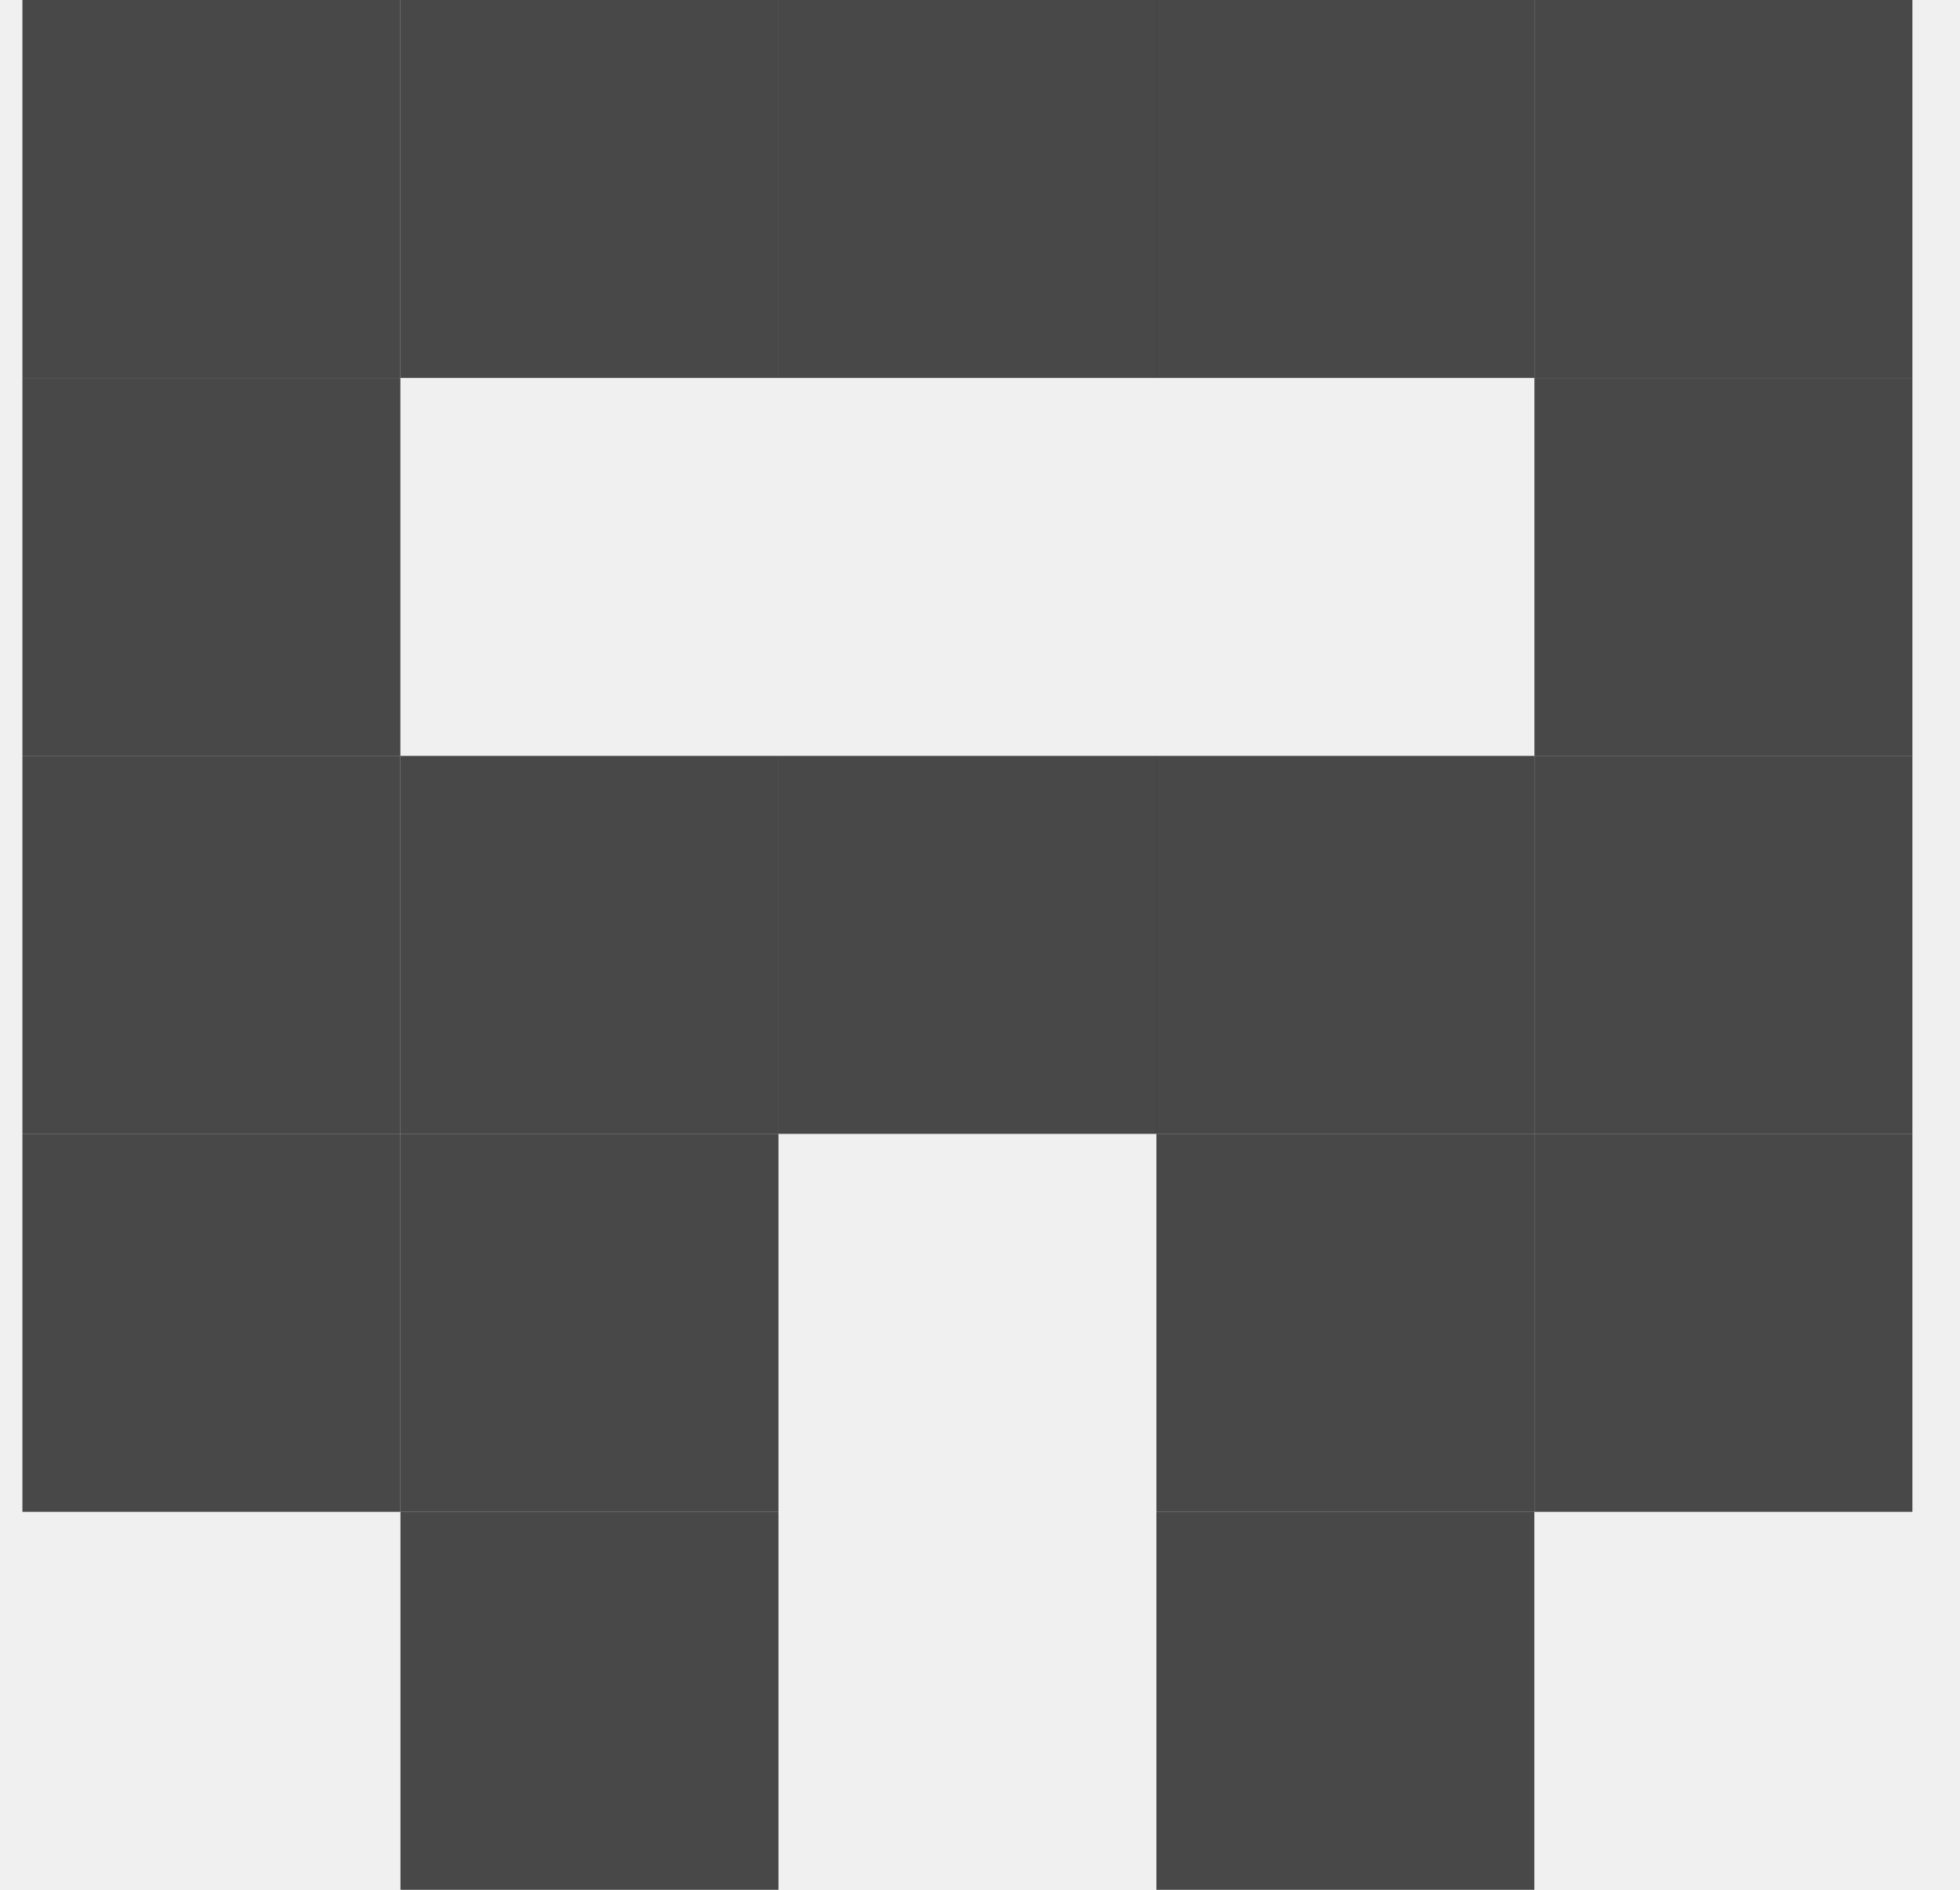
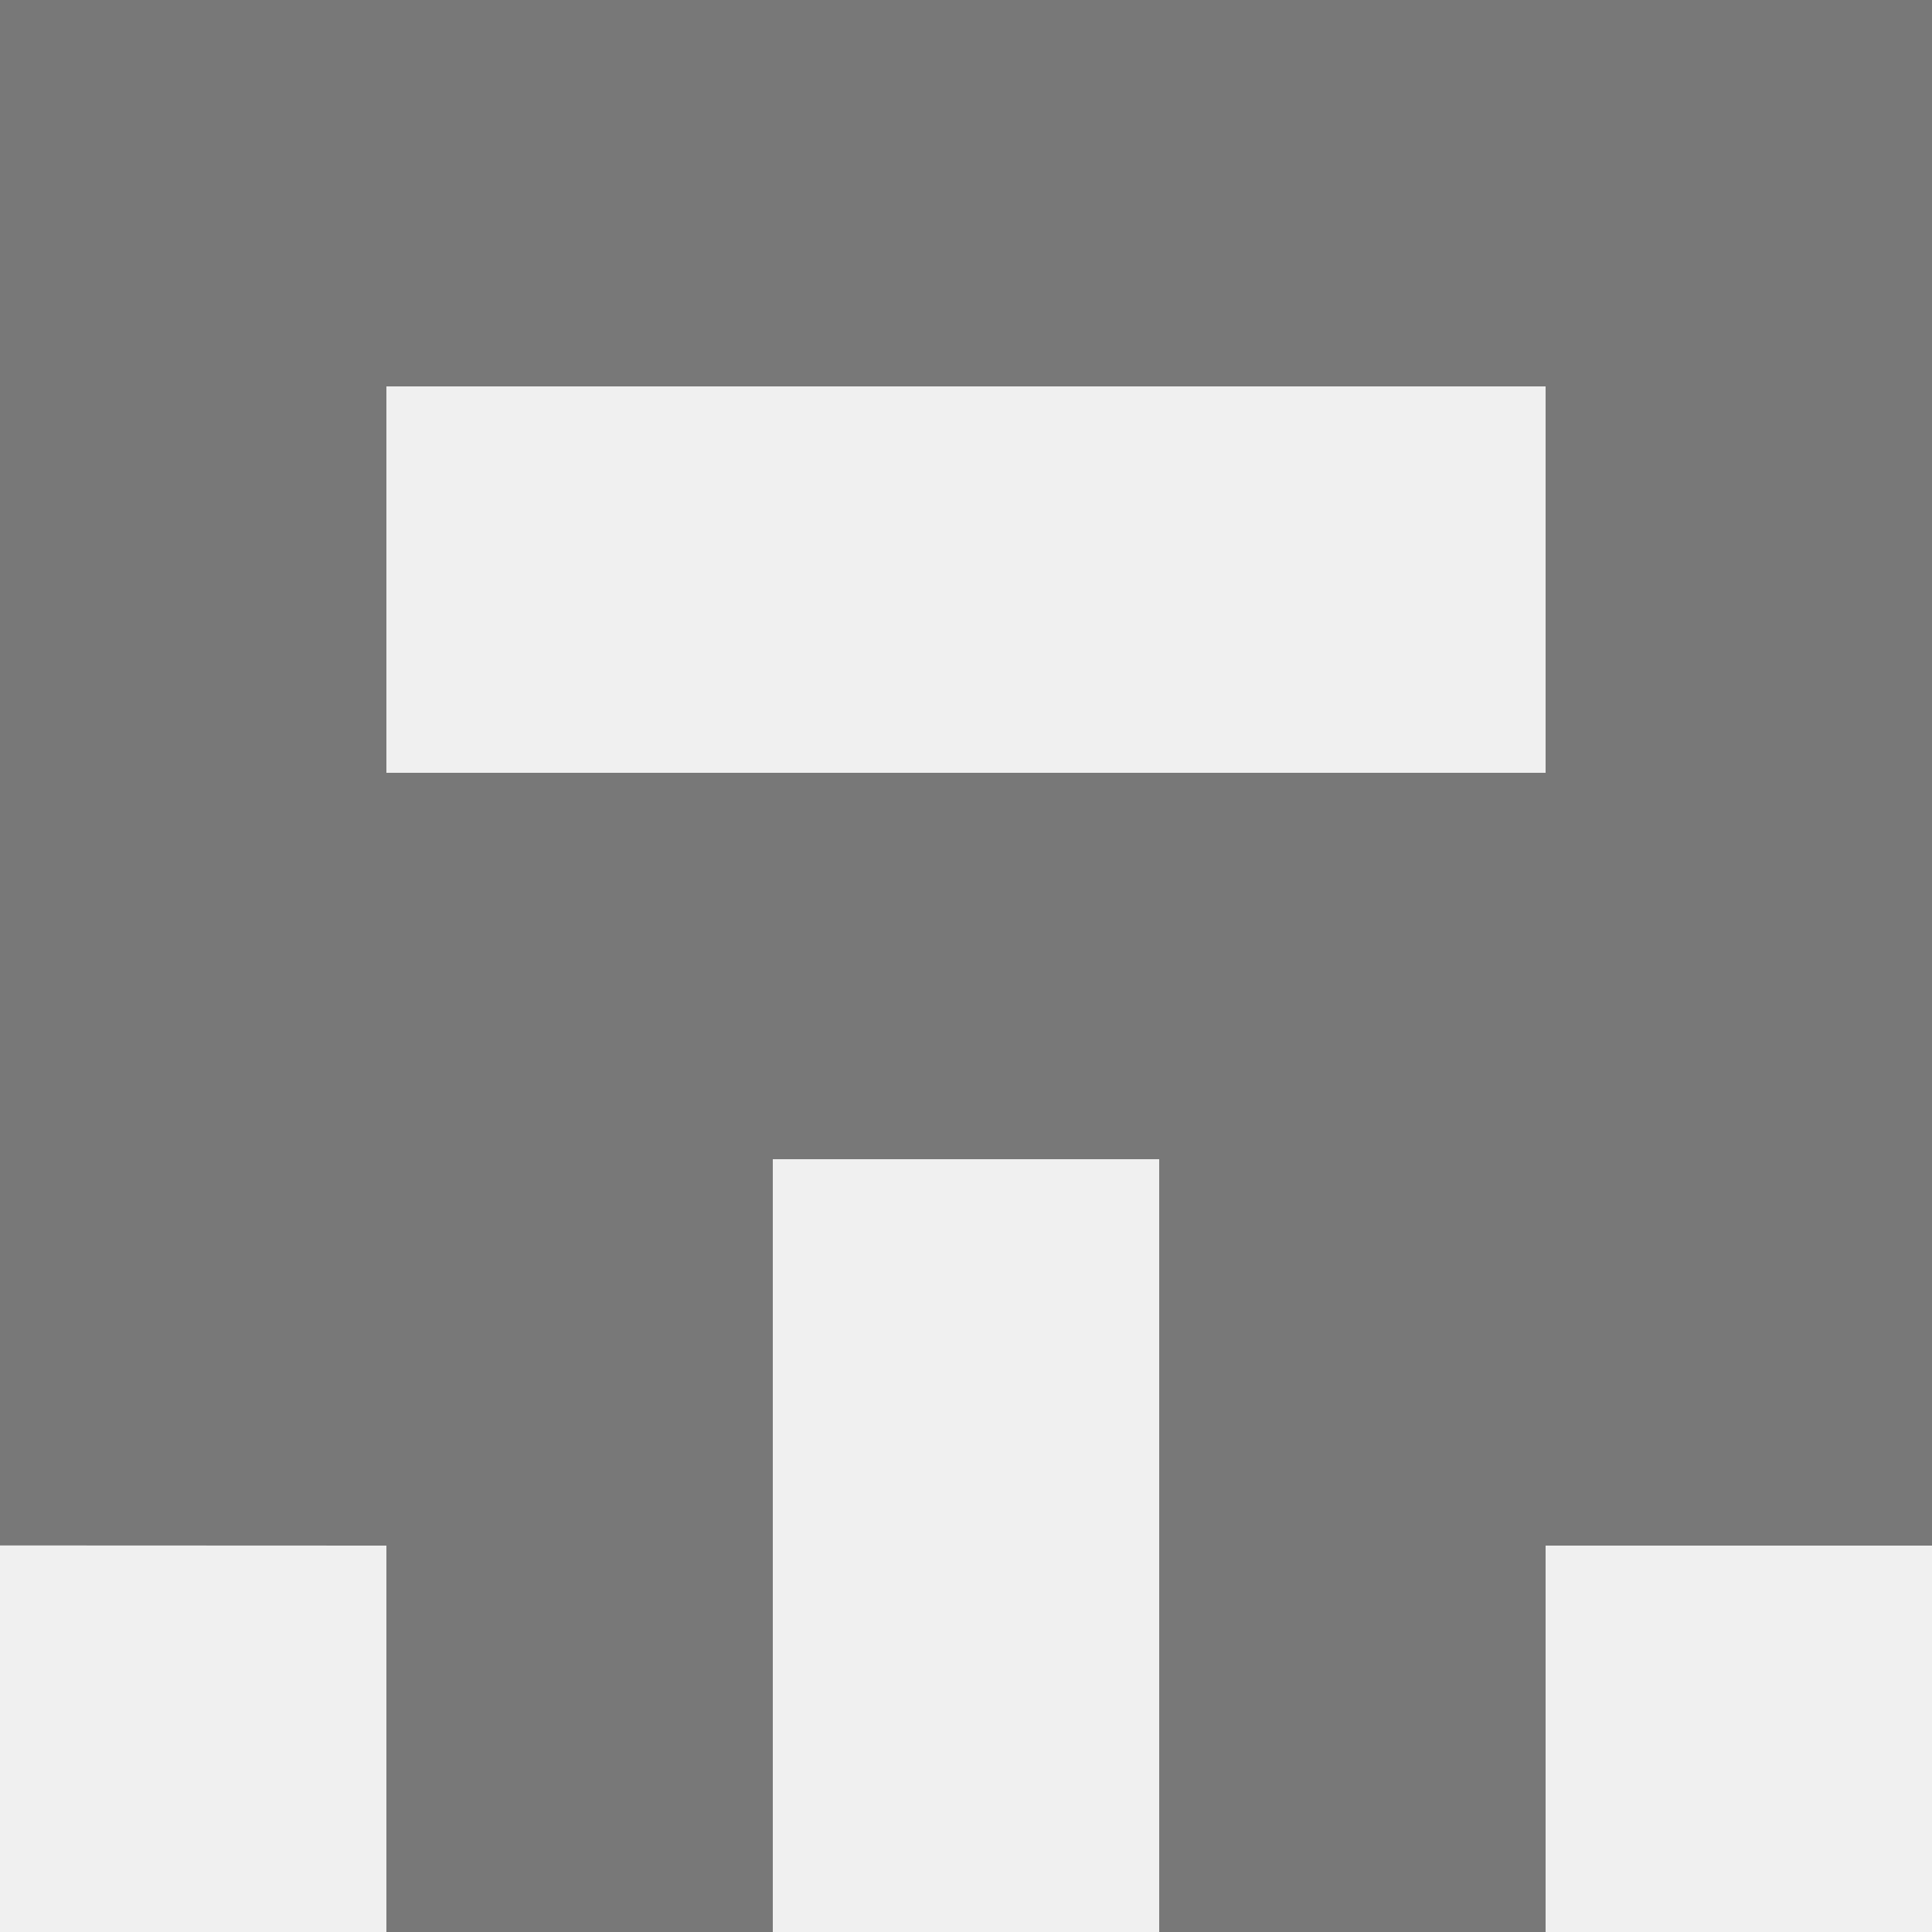
- <svg xmlns="http://www.w3.org/2000/svg" width="28" height="27" viewBox="0 0 28 27" fill="none">
-   <g clip-path="url(#clip0_2706_144)">
-     <path d="M0.32 0H5.72V5.4H0.32V0Z" fill="black" fill-opacity="0.7" />
-     <path d="M0.32 10.8H5.72V16.2H0.32V10.8Z" fill="black" fill-opacity="0.7" />
-     <path d="M0.32 16.2H5.72V21.6H0.32V16.2Z" fill="black" fill-opacity="0.7" />
-     <path d="M16.52 16.2H21.919V21.6H16.52V16.2Z" fill="black" fill-opacity="0.7" />
-     <path d="M16.52 21.6H21.919V27H16.52V21.6Z" fill="black" fill-opacity="0.7" />
-     <path d="M5.721 21.6H11.121V27H5.721V21.6Z" fill="black" fill-opacity="0.7" />
-     <path d="M5.721 0H11.121V5.4H5.721V0Z" fill="black" fill-opacity="0.7" />
-     <path d="M5.721 10.8H11.121V16.2H5.721V10.8Z" fill="black" fill-opacity="0.7" />
-     <path d="M5.721 16.2H11.121V21.6H5.721V16.2Z" fill="black" fill-opacity="0.7" />
-     <path d="M21.92 16.2H27.32V21.6H21.92V16.2Z" fill="black" fill-opacity="0.7" />
-     <path d="M11.121 0H16.521V5.4H11.121V0Z" fill="black" fill-opacity="0.7" />
-     <path d="M11.121 10.8H16.521V16.2H11.121V10.8Z" fill="black" fill-opacity="0.7" />
-     <path d="M16.52 0H21.919V5.4H16.52V0Z" fill="black" fill-opacity="0.7" />
-     <path d="M16.52 10.8H21.919V16.2H16.52V10.8Z" fill="black" fill-opacity="0.7" />
-     <path d="M21.92 0H27.32V5.4H21.92V0Z" fill="black" fill-opacity="0.7" />
-     <path d="M21.92 10.8H27.32V16.2H21.92V10.8Z" fill="black" fill-opacity="0.7" />
-     <path d="M21.92 5.4H27.32V10.8H21.92V5.4Z" fill="black" fill-opacity="0.7" />
-     <path d="M0.32 5.4H5.72V10.8H0.32V5.4Z" fill="black" fill-opacity="0.7" />
+ <svg xmlns="http://www.w3.org/2000/svg" width="70" height="70" viewBox="0 0 70 70" fill="none">
+   <g clip-path="url(#clip0_2755_213)">
+     <path fill-rule="evenodd" clip-rule="evenodd" d="M56 56V70H42V42H28V70H14V56L0 55.994V0H70V56L56 56ZM56 14H14V28H56V14Z" fill="black" fill-opacity="0.5" />
  </g>
  <defs>
-     <clipPath id="clip0_2706_144">
-       <rect width="27" height="27" fill="black" transform="translate(0.320312)" />
+     <clipPath id="clip0_2755_213">
+       <rect width="70" height="70" fill="white" />
    </clipPath>
  </defs>
</svg>
